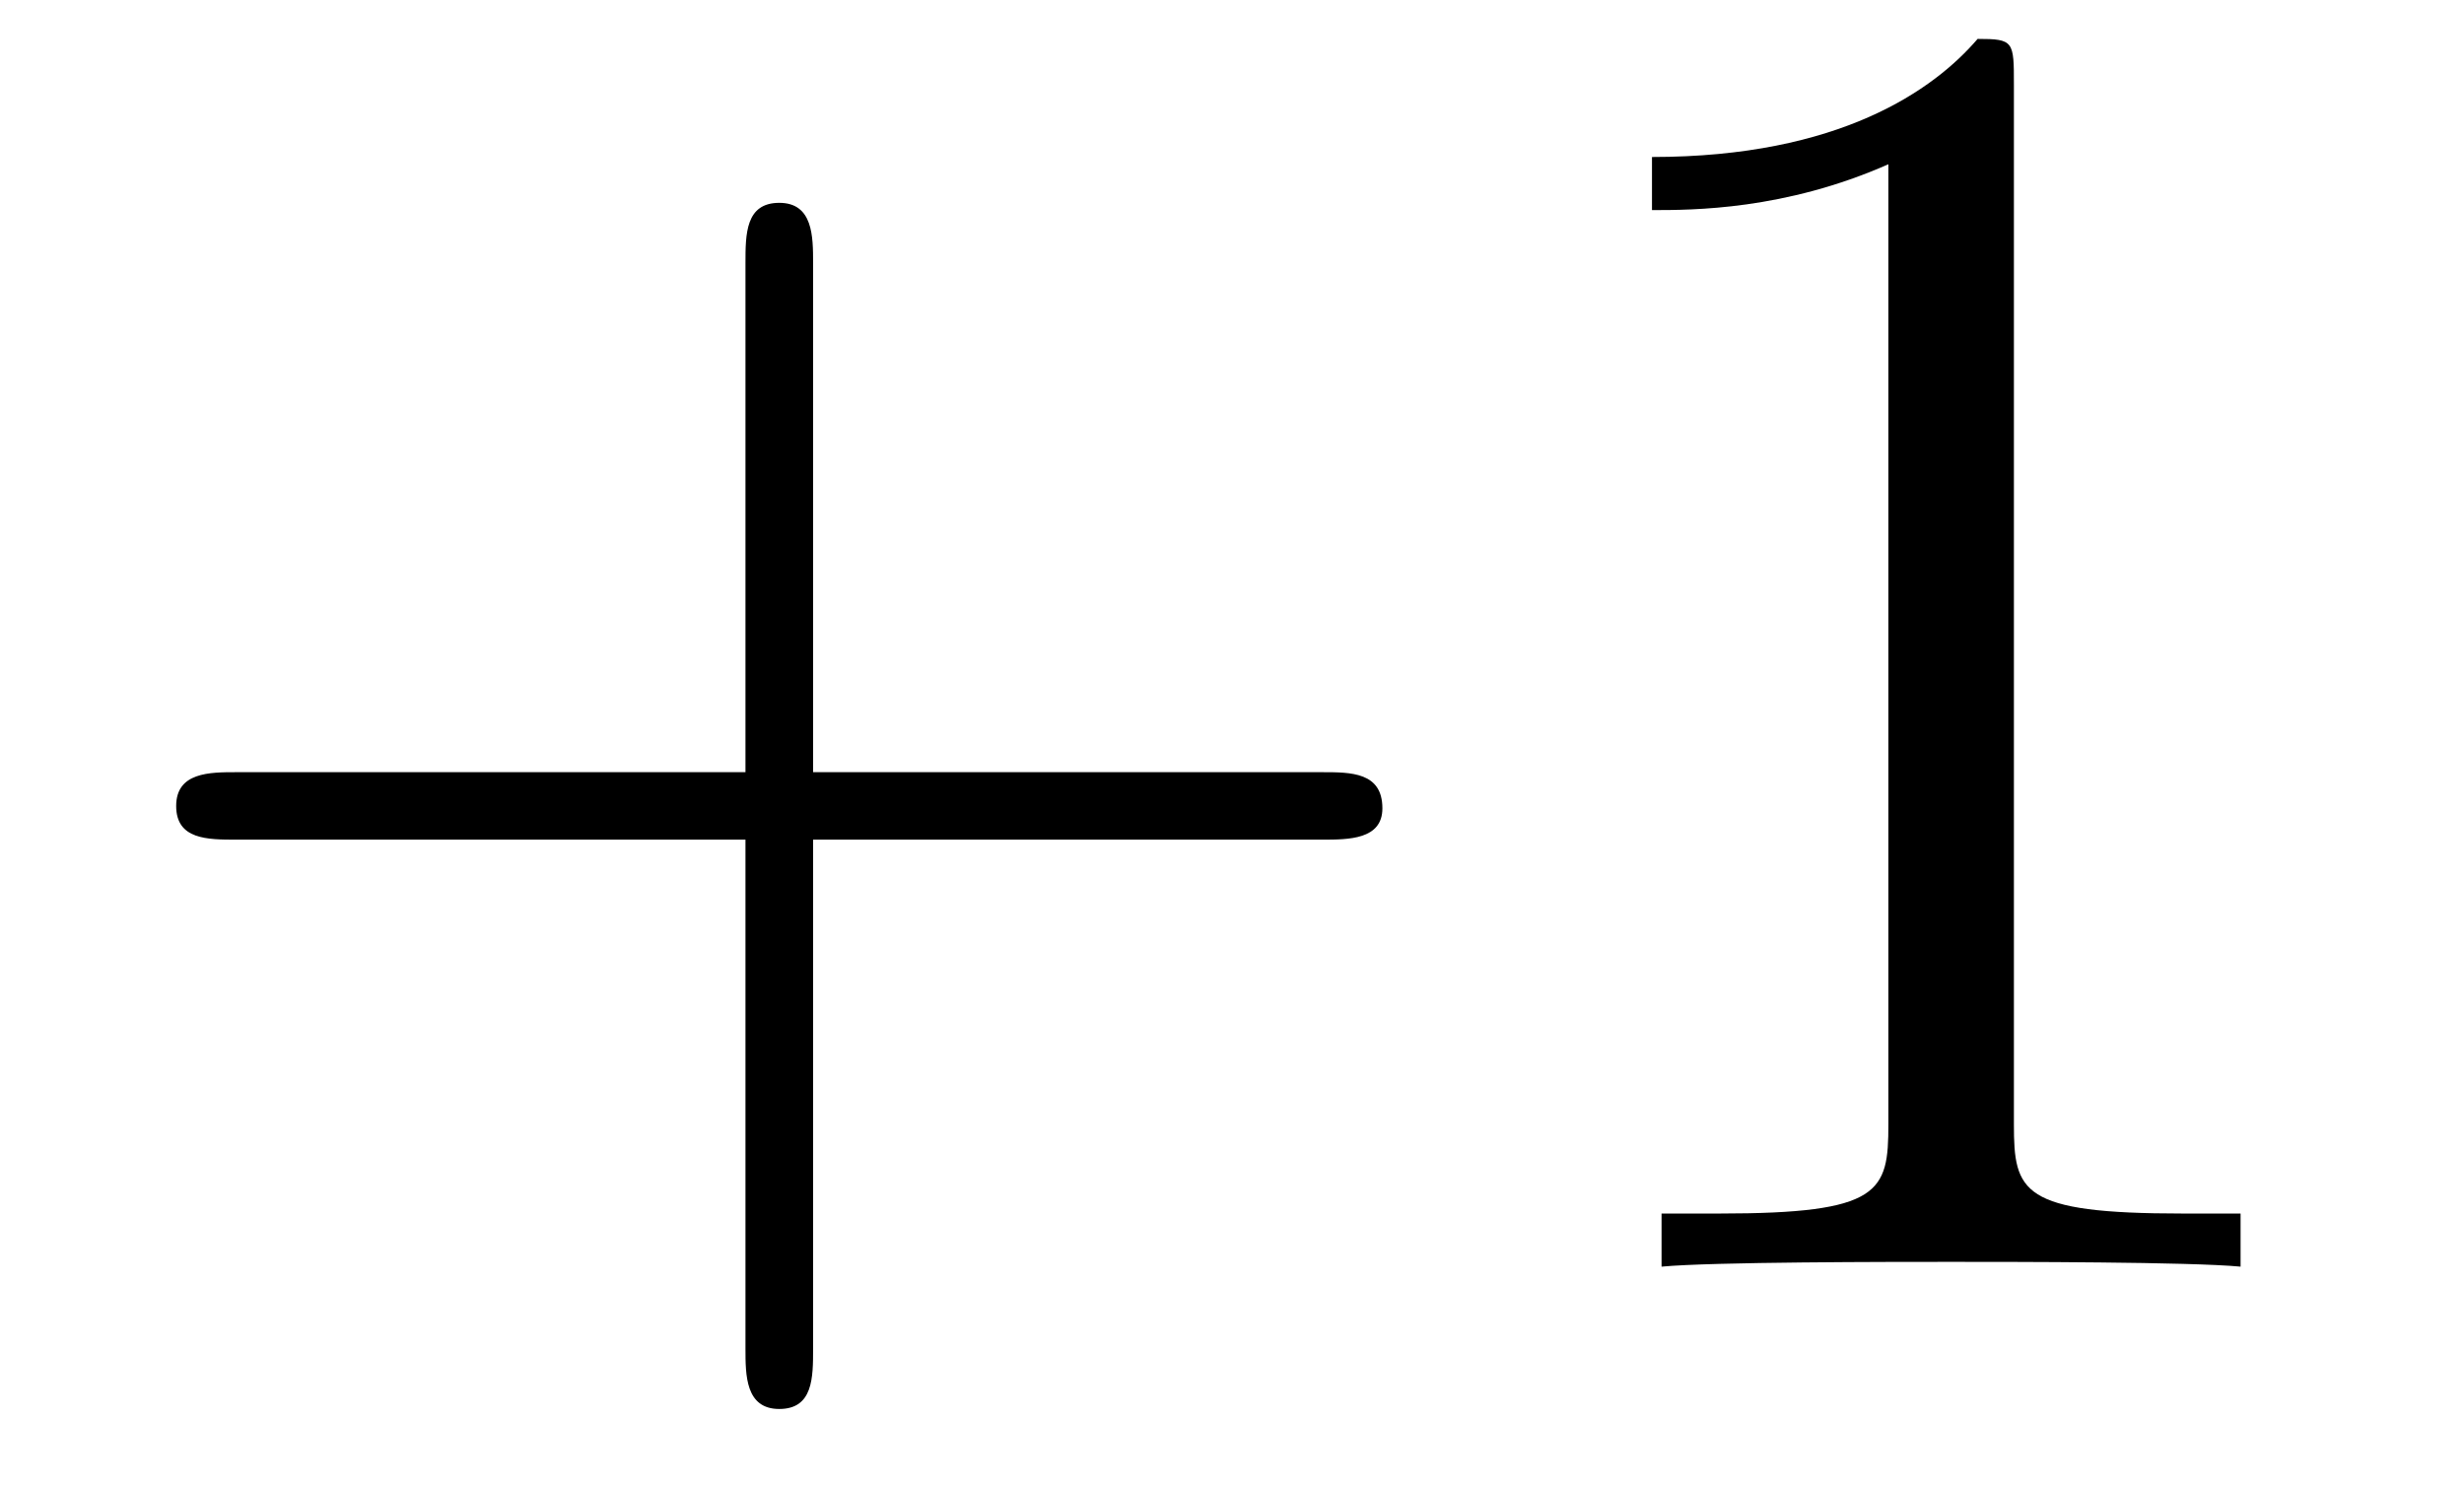
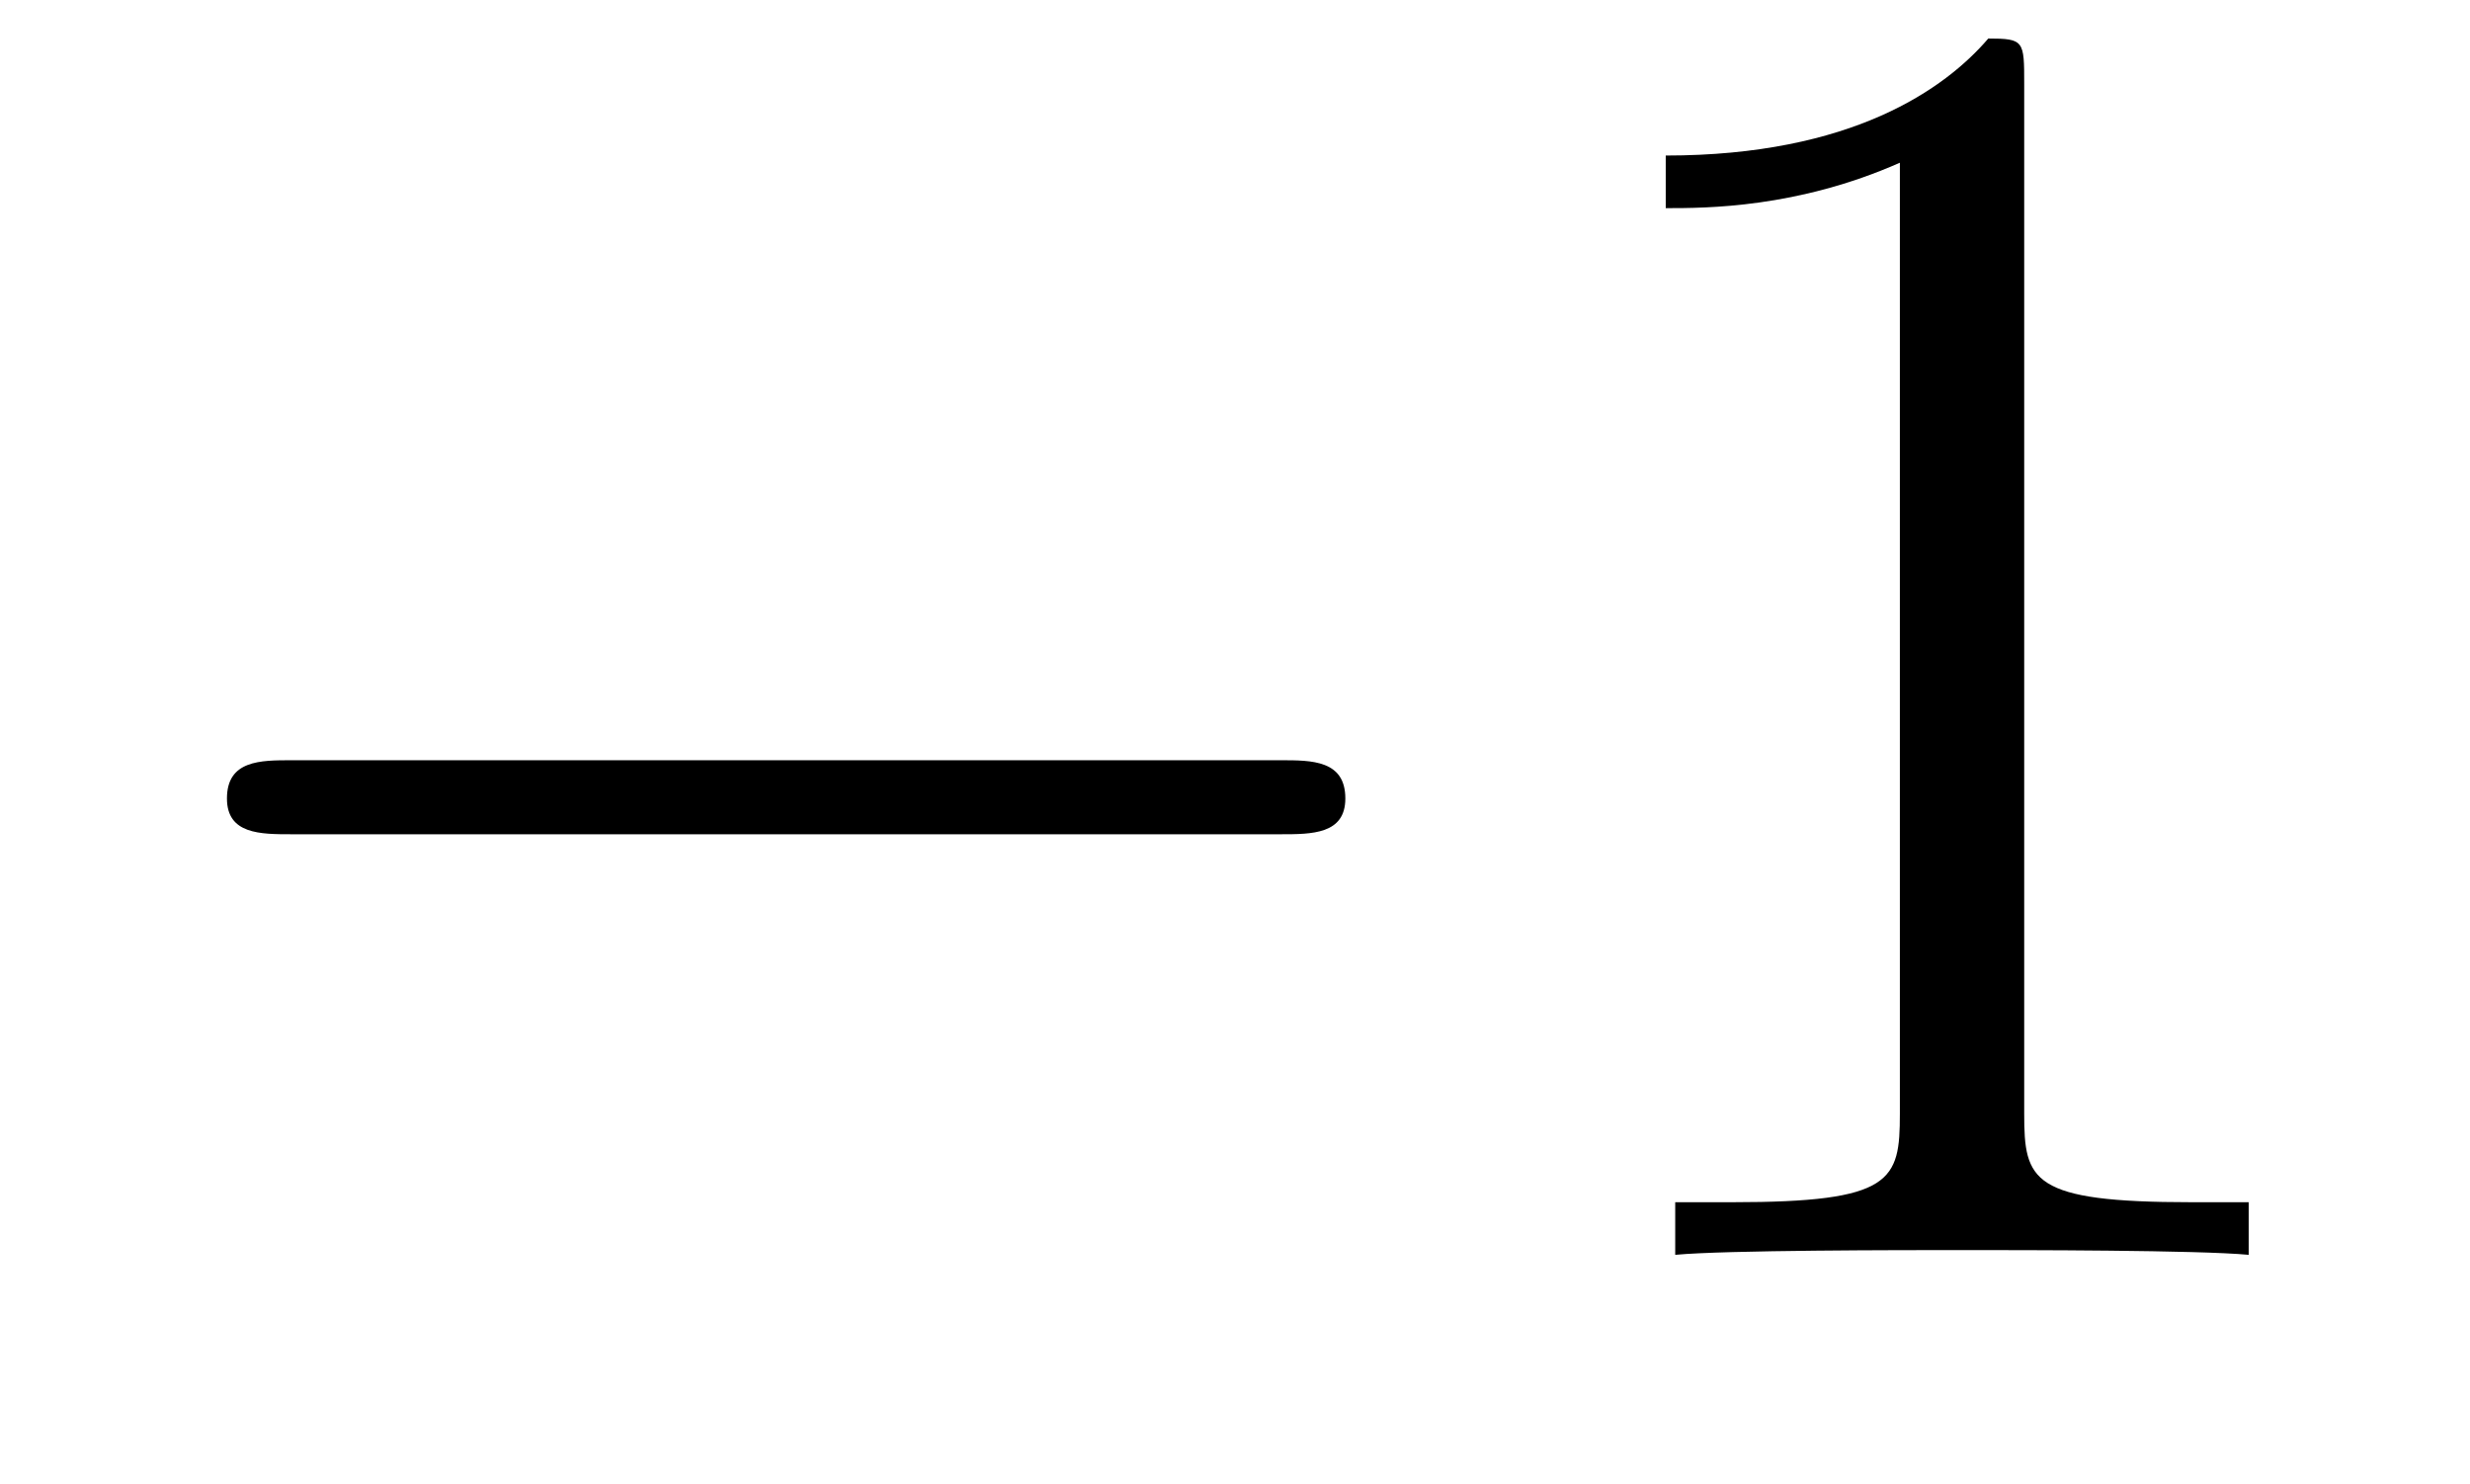
- <svg xmlns="http://www.w3.org/2000/svg" xmlns:xlink="http://www.w3.org/1999/xlink" viewBox="0 0 15.958 9.618" version="1.2">
+ <svg xmlns="http://www.w3.org/2000/svg" xmlns:xlink="http://www.w3.org/1999/xlink" viewBox="0 0 16.151 9.701" version="1.2">
  <defs>
    <g>
      <symbol overflow="visible" id="glyph0-0">
        <path style="stroke:none;" d="" />
      </symbol>
      <symbol overflow="visible" id="glyph0-1">
-         <path style="stroke:none;" d="M 4.766 -2.766 L 8.062 -2.766 C 8.234 -2.766 8.453 -2.766 8.453 -2.969 C 8.453 -3.203 8.25 -3.203 8.062 -3.203 L 4.766 -3.203 L 4.766 -6.5 C 4.766 -6.672 4.766 -6.891 4.547 -6.891 C 4.328 -6.891 4.328 -6.688 4.328 -6.5 L 4.328 -3.203 L 1.031 -3.203 C 0.859 -3.203 0.641 -3.203 0.641 -2.984 C 0.641 -2.766 0.844 -2.766 1.031 -2.766 L 4.328 -2.766 L 4.328 0.531 C 4.328 0.703 4.328 0.922 4.547 0.922 C 4.766 0.922 4.766 0.719 4.766 0.531 Z M 4.766 -2.766 " />
+         <path style="stroke:none;" d="M 7.875 -2.75 C 8.078 -2.75 8.297 -2.75 8.297 -2.984 C 8.297 -3.234 8.078 -3.234 7.875 -3.234 L 1.406 -3.234 C 1.203 -3.234 0.984 -3.234 0.984 -2.984 C 0.984 -2.75 1.203 -2.75 1.406 -2.75 Z M 7.875 -2.75 " />
      </symbol>
-       <symbol overflow="visible" id="glyph0-2">
+       <symbol overflow="visible" id="glyph1-0">
+         <path style="stroke:none;" d="" />
+       </symbol>
+       <symbol overflow="visible" id="glyph1-1">
        <path style="stroke:none;" d="M 3.438 -7.656 C 3.438 -7.938 3.438 -7.953 3.203 -7.953 C 2.922 -7.625 2.312 -7.188 1.094 -7.188 L 1.094 -6.844 C 1.359 -6.844 1.953 -6.844 2.625 -7.141 L 2.625 -0.922 C 2.625 -0.484 2.578 -0.344 1.531 -0.344 L 1.156 -0.344 L 1.156 0 C 1.484 -0.031 2.641 -0.031 3.031 -0.031 C 3.438 -0.031 4.578 -0.031 4.906 0 L 4.906 -0.344 L 4.531 -0.344 C 3.484 -0.344 3.438 -0.484 3.438 -0.922 Z M 3.438 -7.656 " />
      </symbol>
    </g>
-     <clipPath id="clip1">
-       <path d="M 1 0 L 15 0 L 15 9.617 L 1 9.617 Z M 1 0 " />
-     </clipPath>
  </defs>
  <g id="surface1">
-     <g clip-path="url(#clip1)" clip-rule="nonzero">
-       <g style="fill:rgb(0%,0%,0%);fill-opacity:1;">
-         <use xlink:href="#glyph0-1" x="0.5" y="8.205" />
-         <use xlink:href="#glyph0-2" x="9.605" y="8.205" />
-       </g>
+     <g style="fill:rgb(0%,0%,0%);fill-opacity:1;">
+       <use xlink:href="#glyph0-1" x="0.5" y="8.205" />
+     </g>
+     <g style="fill:rgb(0%,0%,0%);fill-opacity:1;">
+       <use xlink:href="#glyph1-1" x="9.798" y="8.205" />
    </g>
  </g>
</svg>
